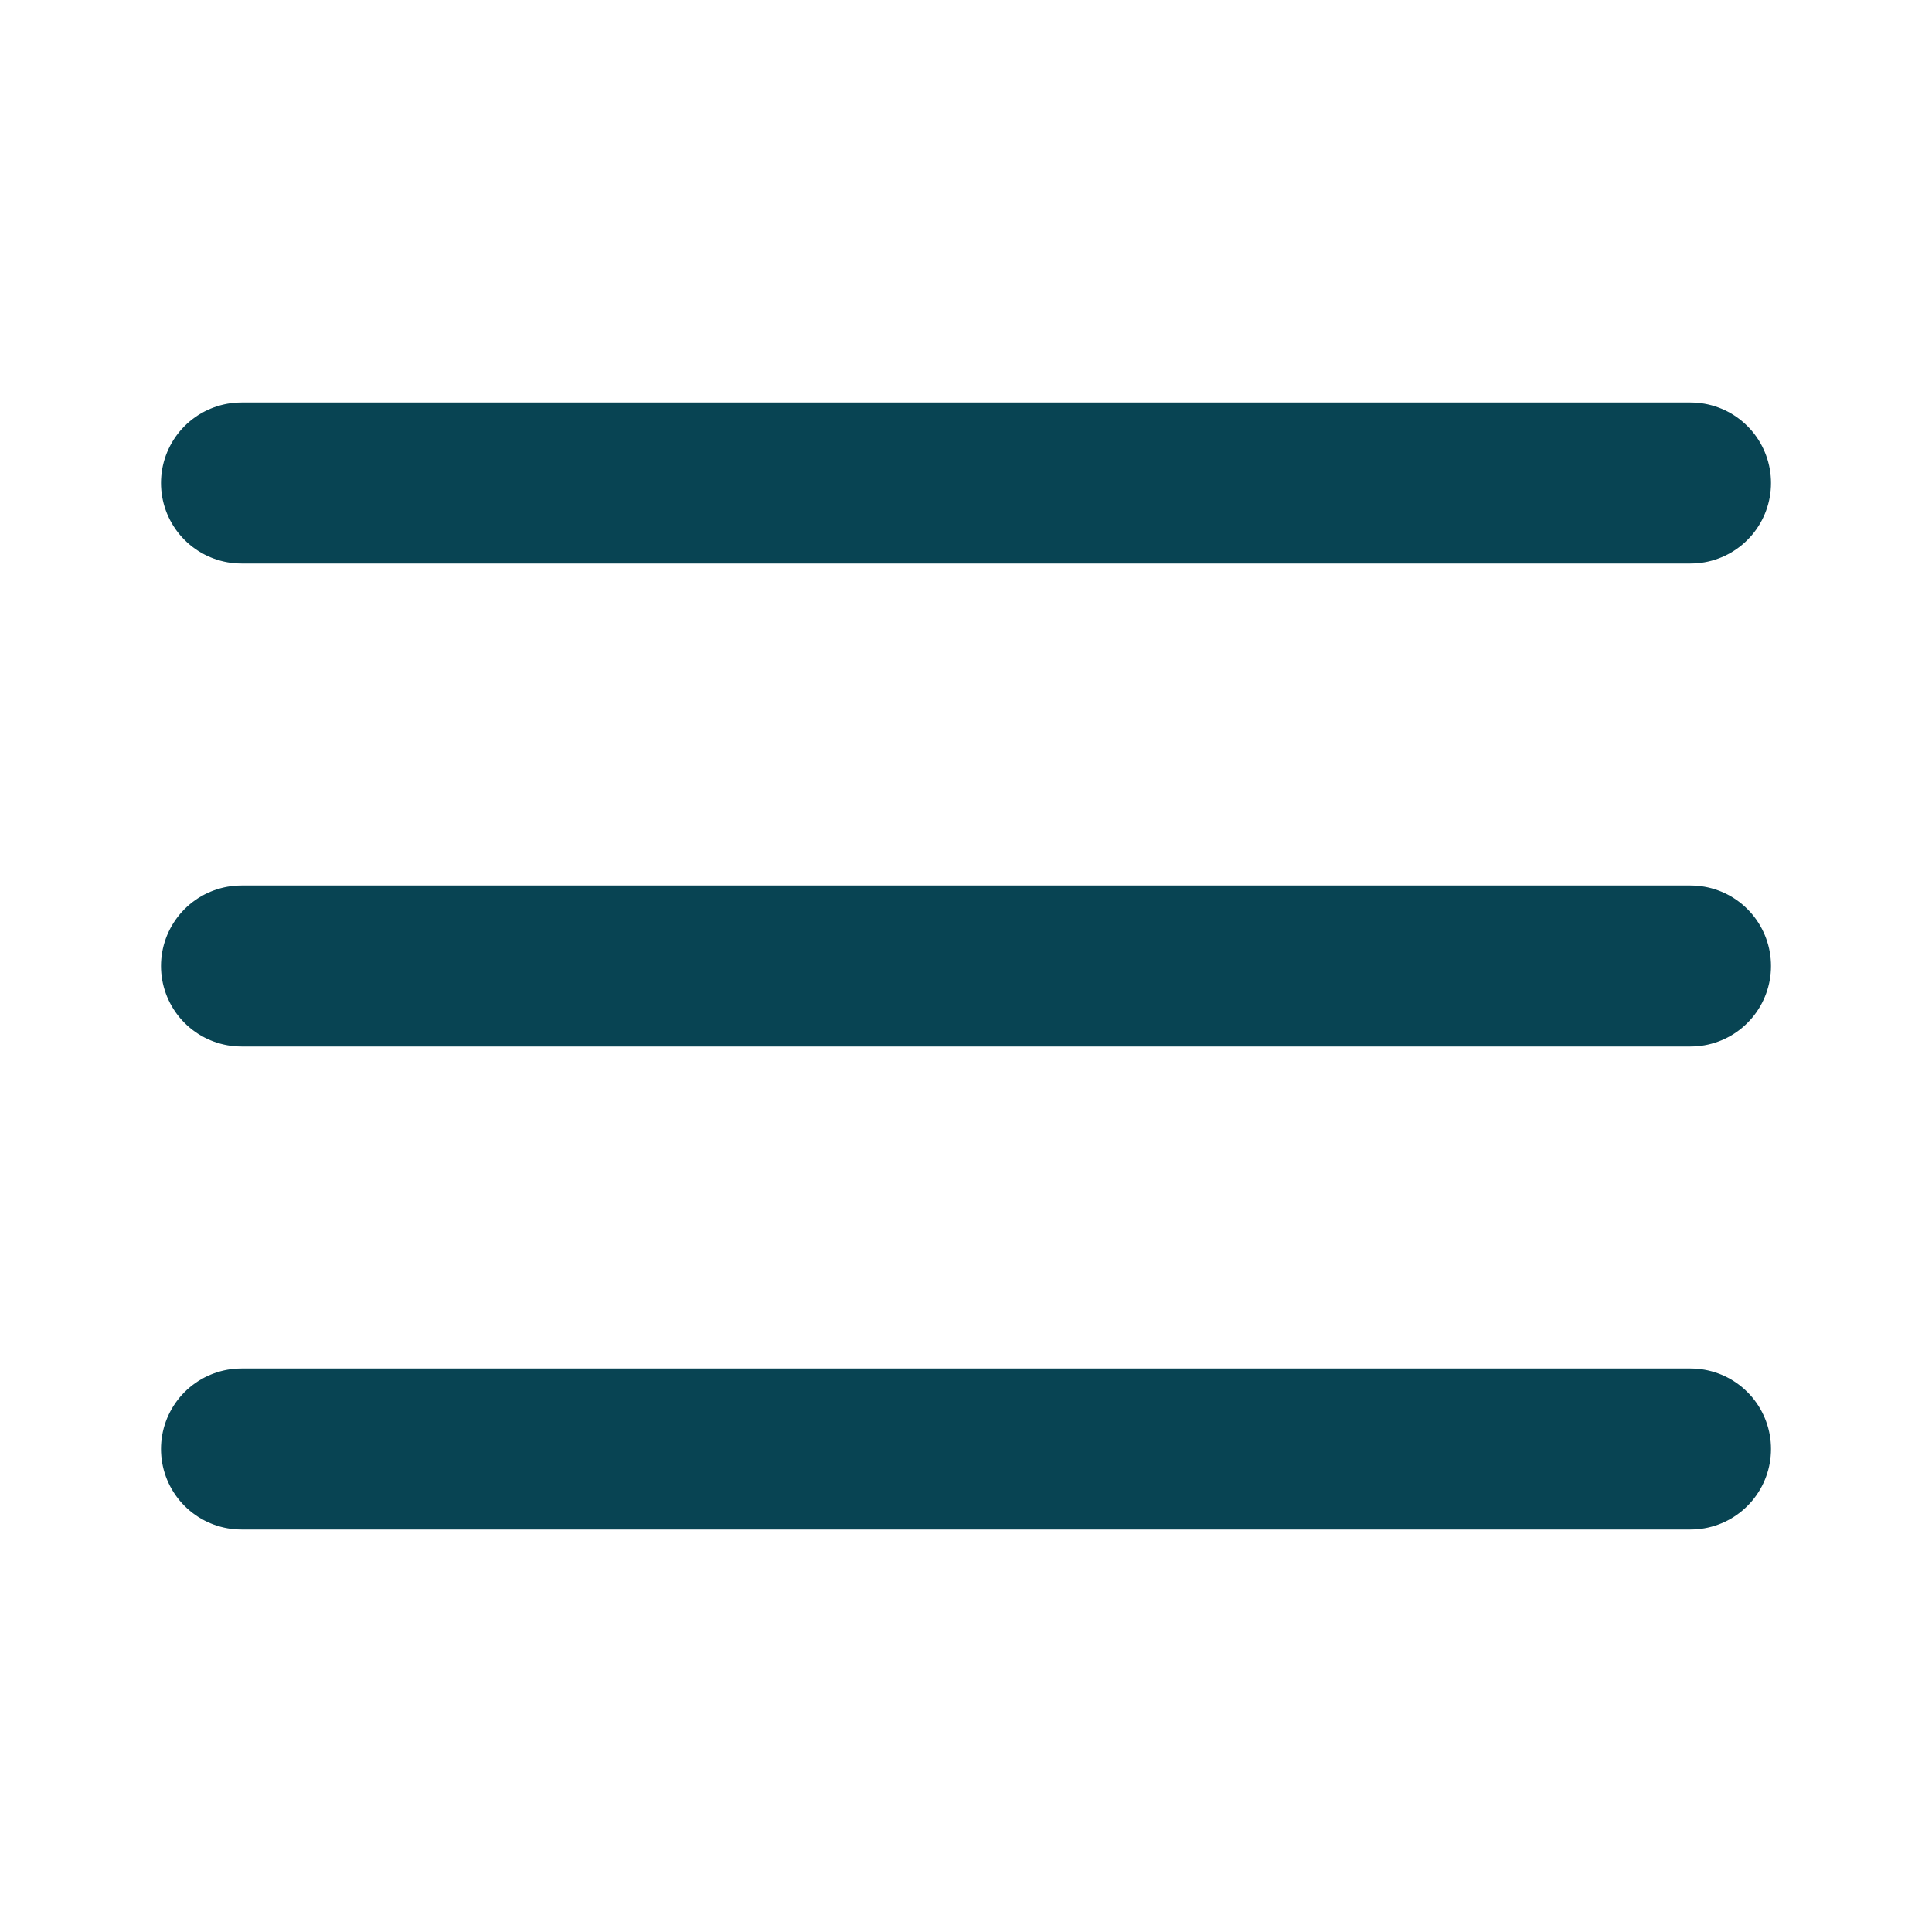
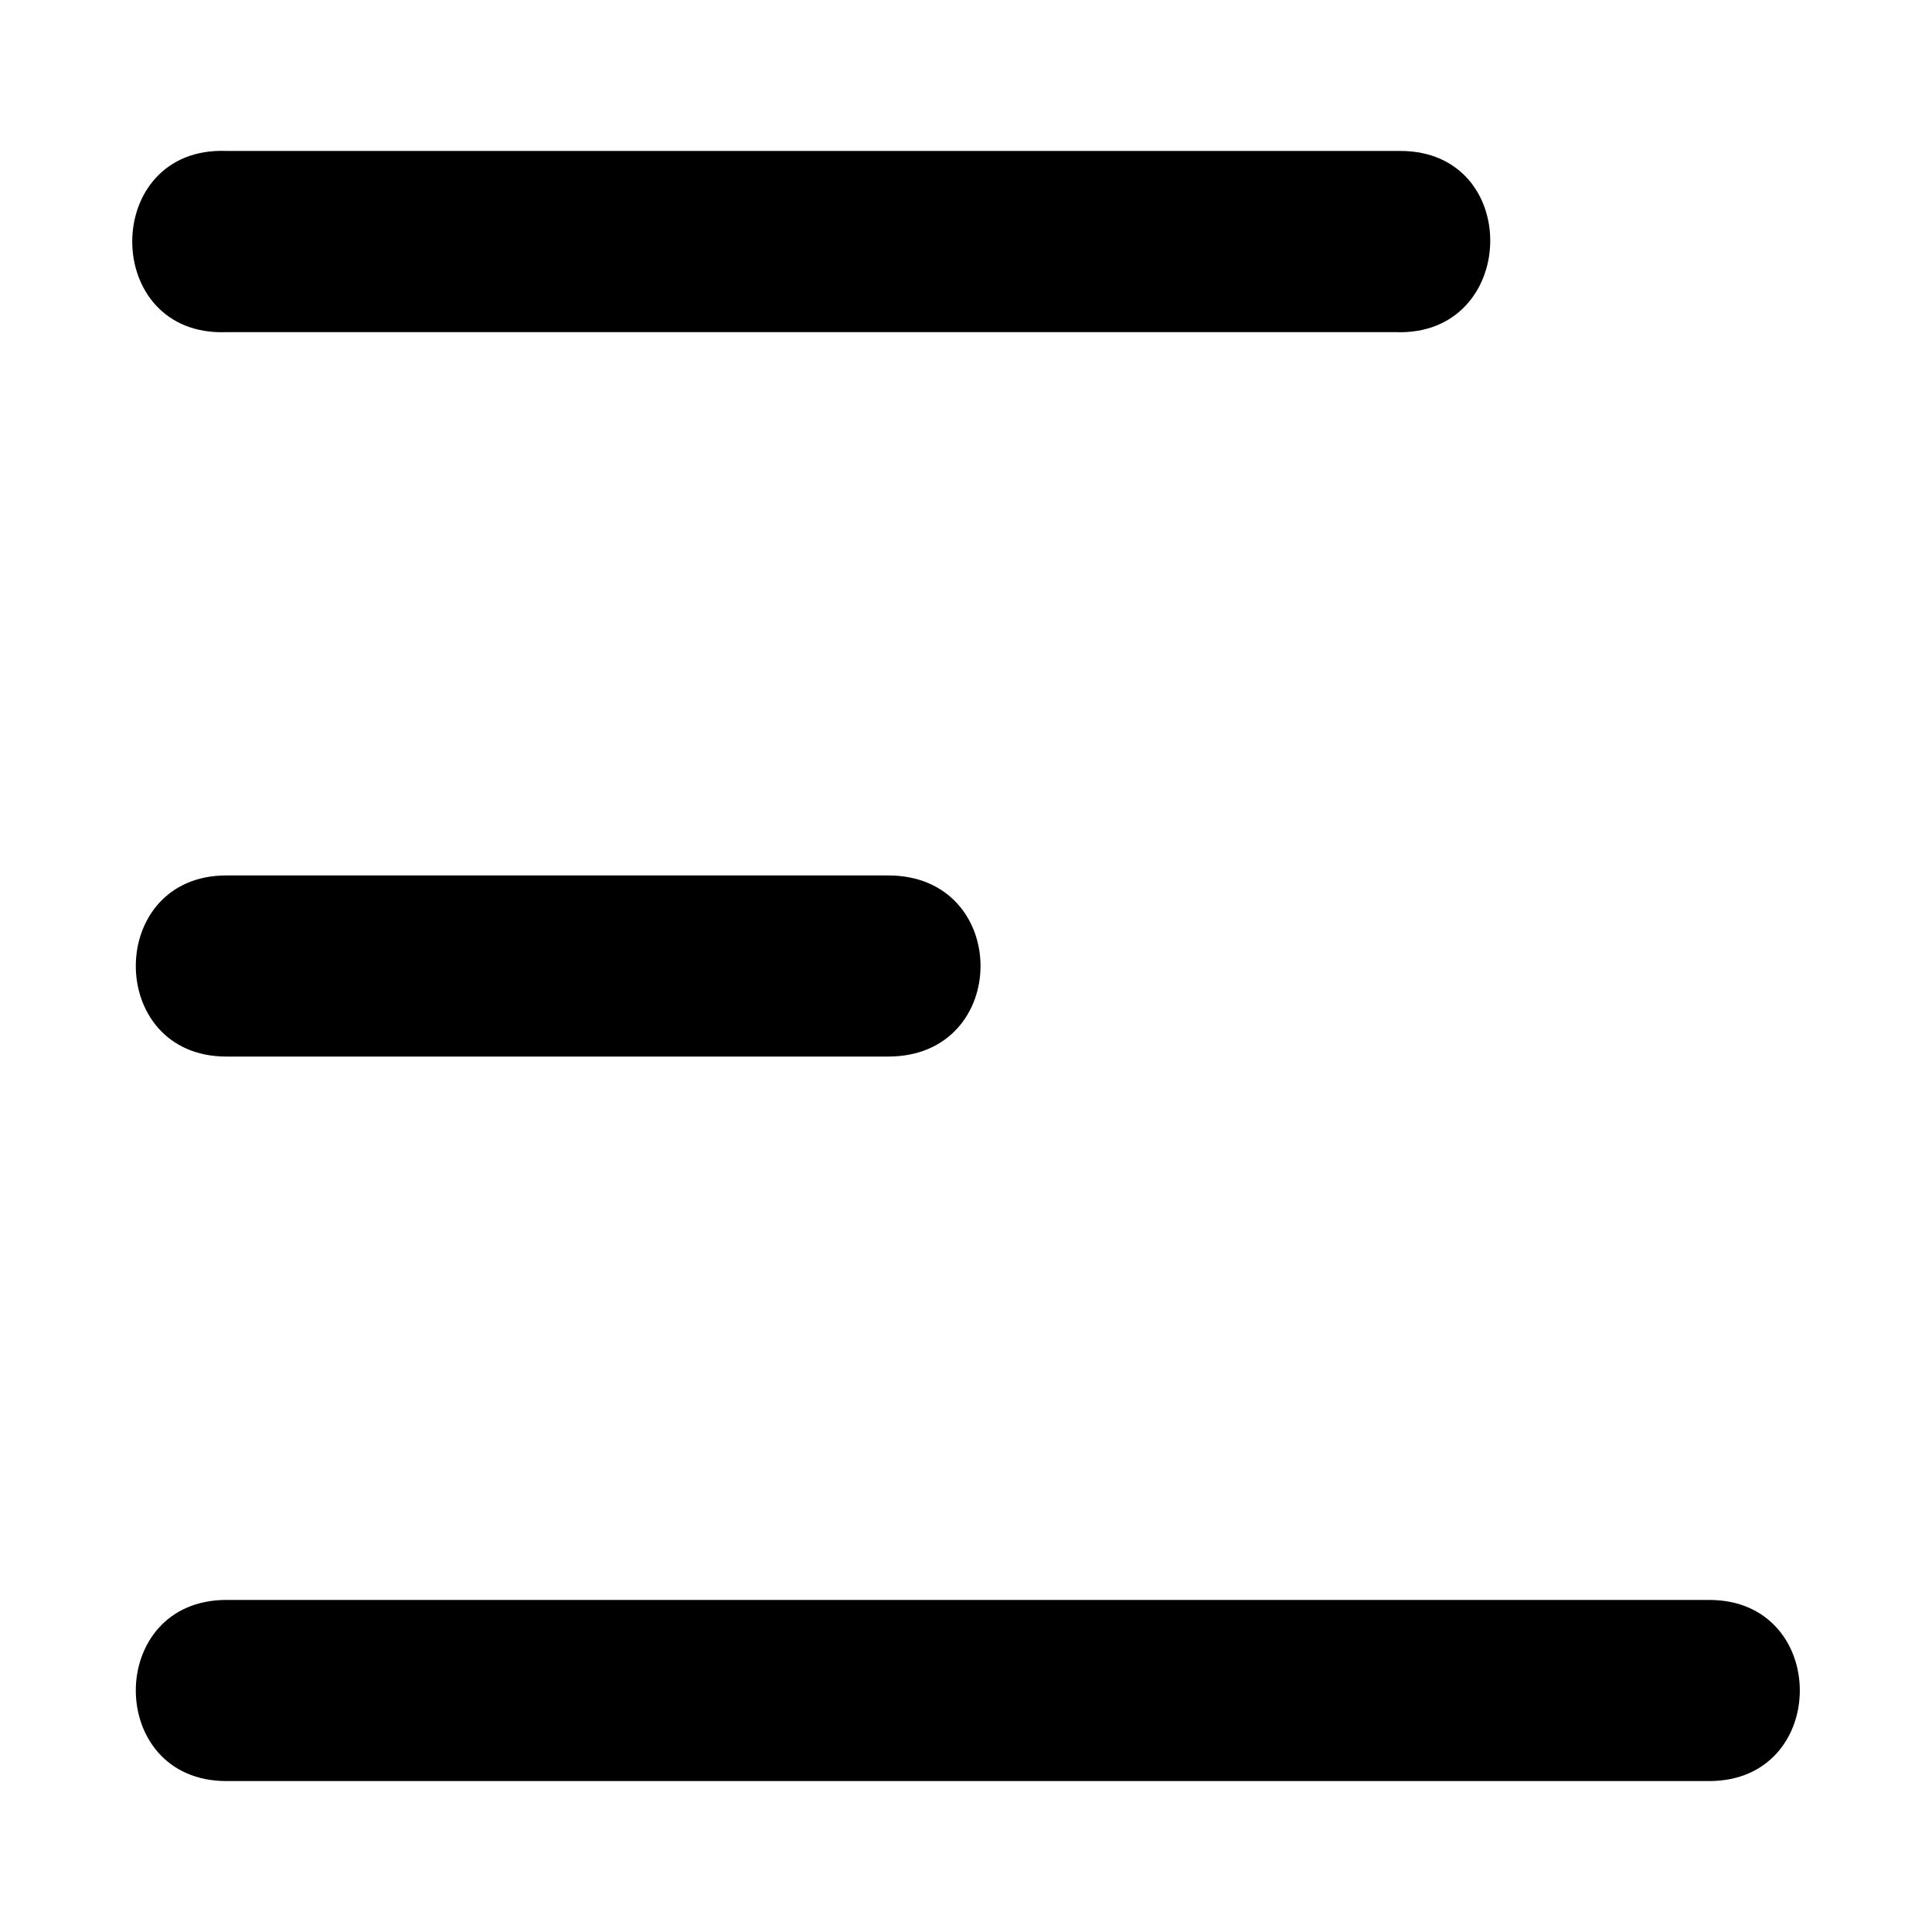
<svg xmlns="http://www.w3.org/2000/svg" width="24" height="24" viewBox="0 0 24 24" fill="none">
-   <path d="M3 12H21" stroke="#084453" stroke-width="2" stroke-linecap="round" stroke-linejoin="round" />
-   <path d="M3 6H21" stroke="#084453" stroke-width="2" stroke-linecap="round" stroke-linejoin="round" />
-   <path d="M3 18H21" stroke="#084453" stroke-width="2" stroke-linecap="round" stroke-linejoin="round" />
+   <path d="M17.392 1.875H2.812C1.253 1.816 1.253 4.185 2.812 4.126H17.334C18.865 4.185 18.924 1.875 17.394 1.875H17.392ZM2.812 10.875C1.312 10.875 1.312 13.125 2.812 13.125H11.033C12.563 13.125 12.563 10.875 11.033 10.875H2.812ZM2.812 19.875C1.312 19.875 1.312 22.125 2.812 22.125H21.233C22.733 22.125 22.733 19.875 21.233 19.875H2.812Z" fill="black" />
</svg>
